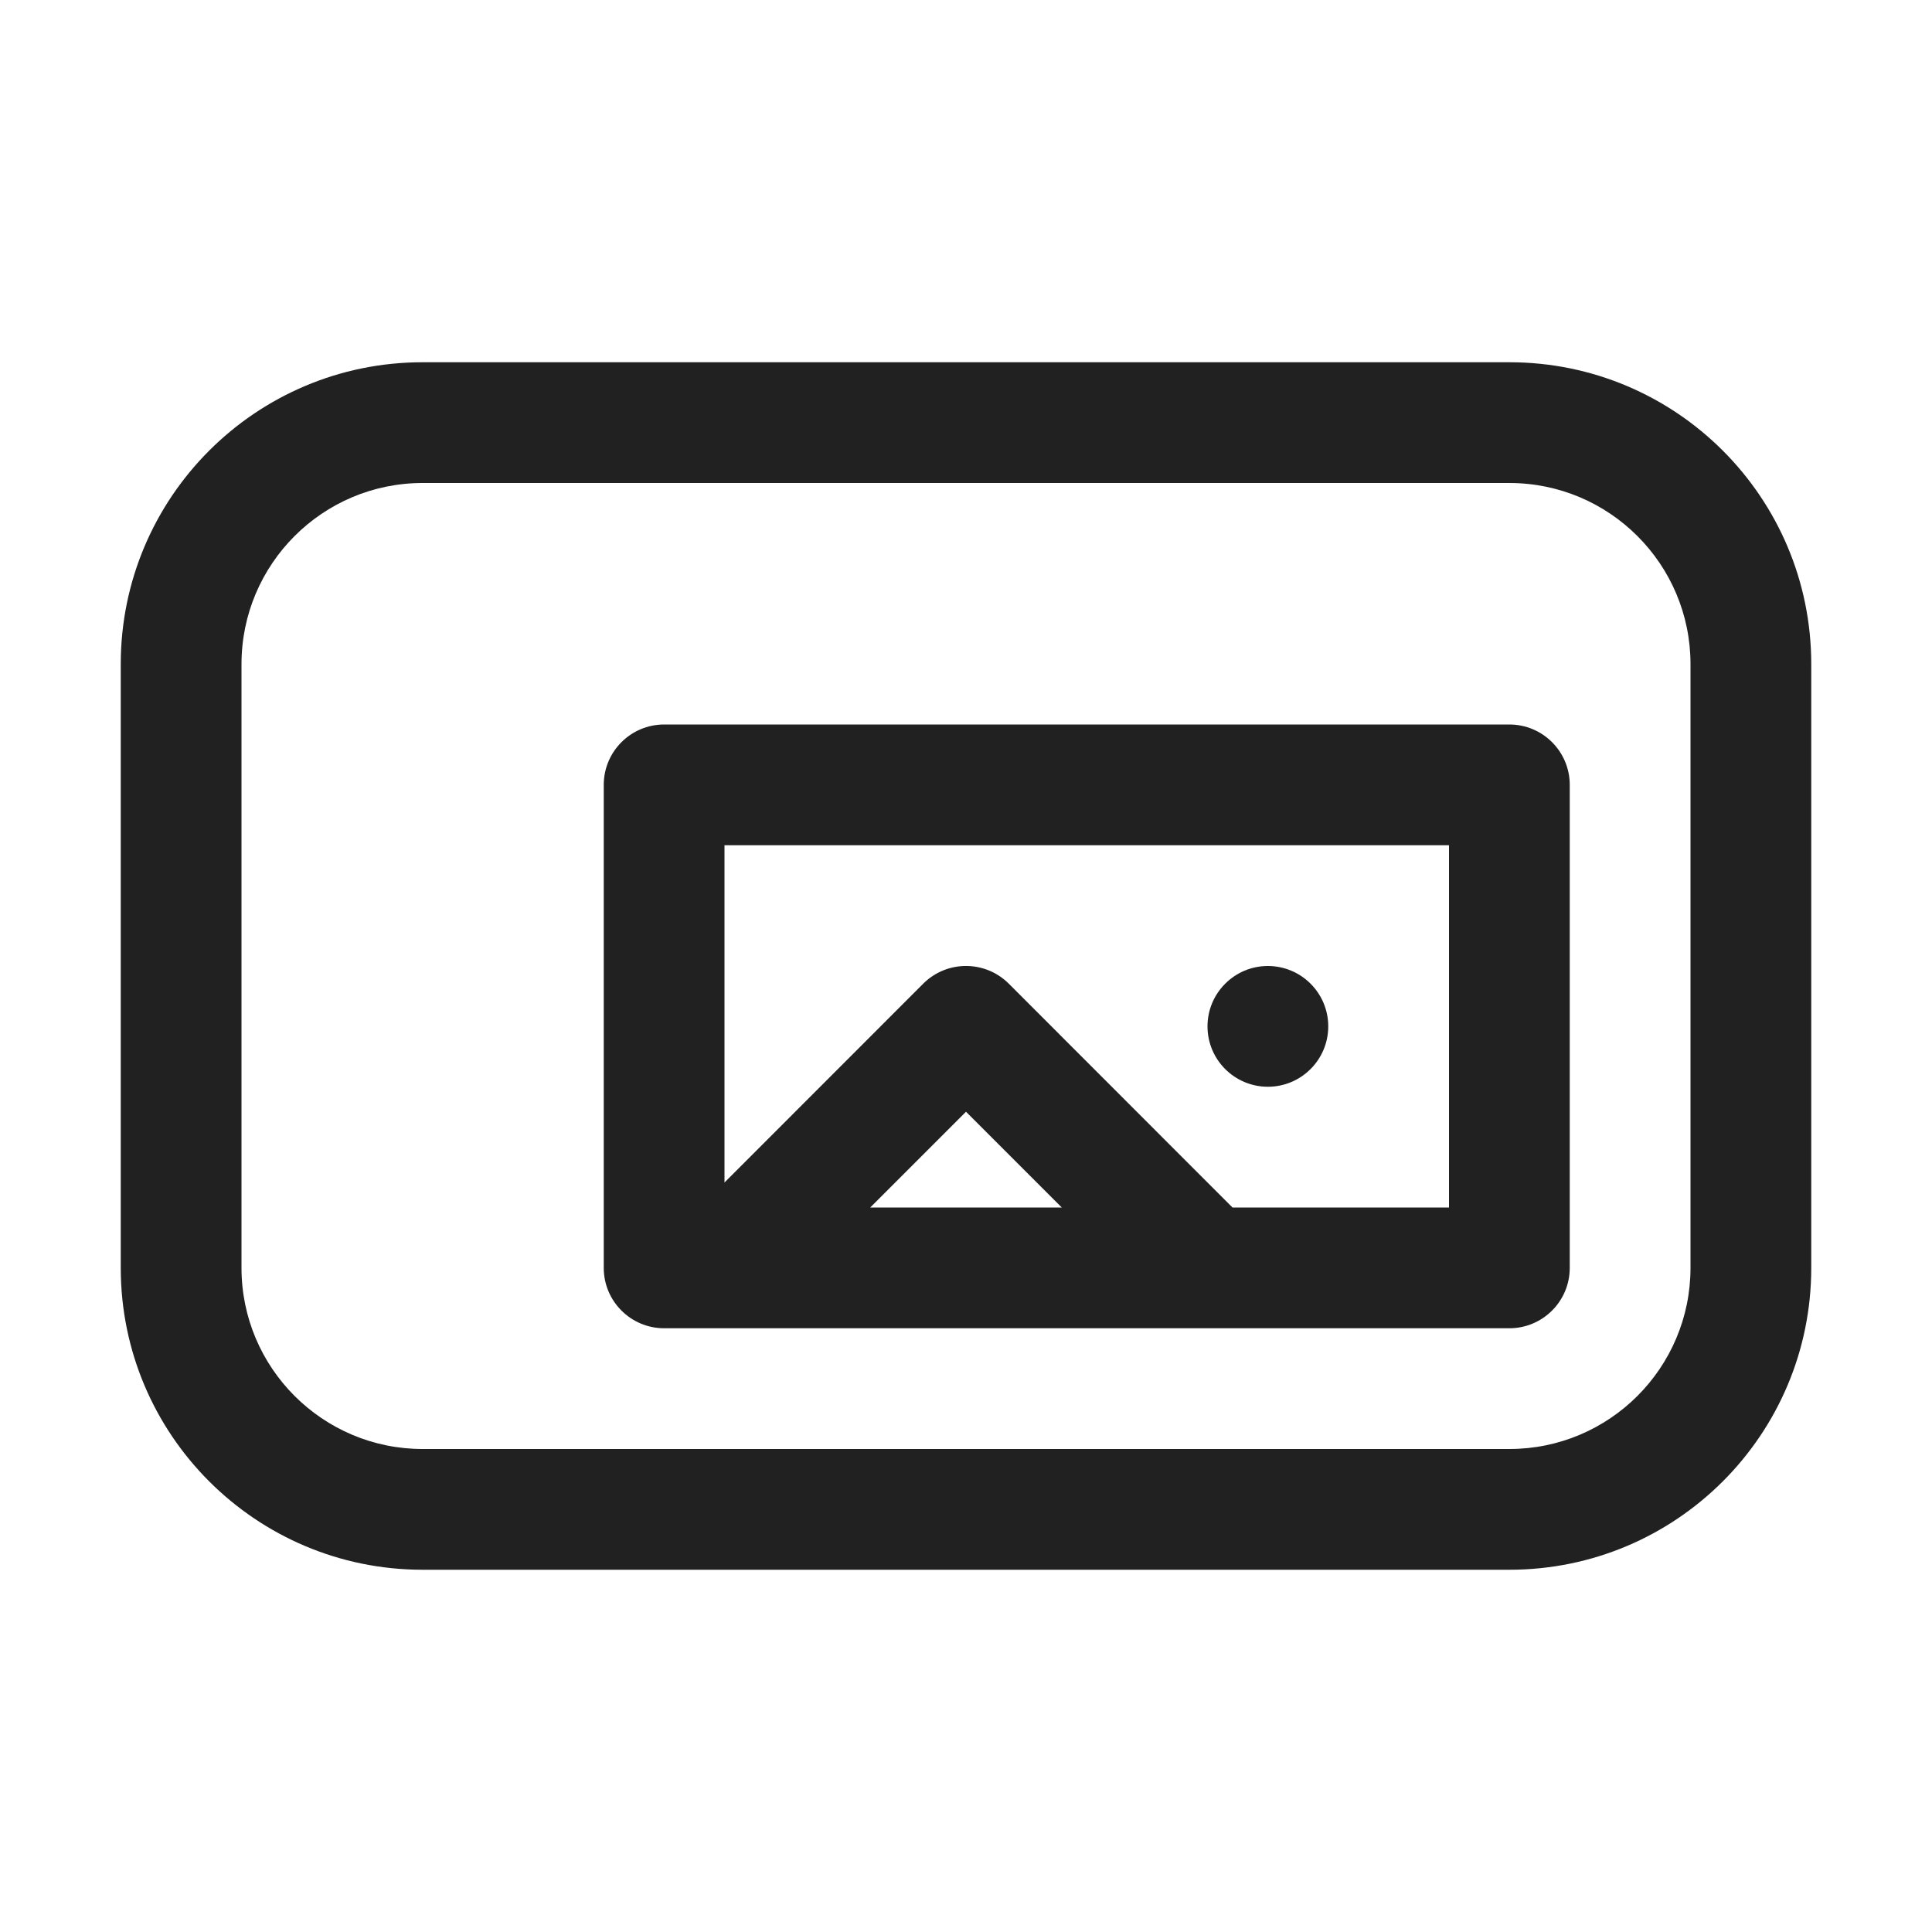
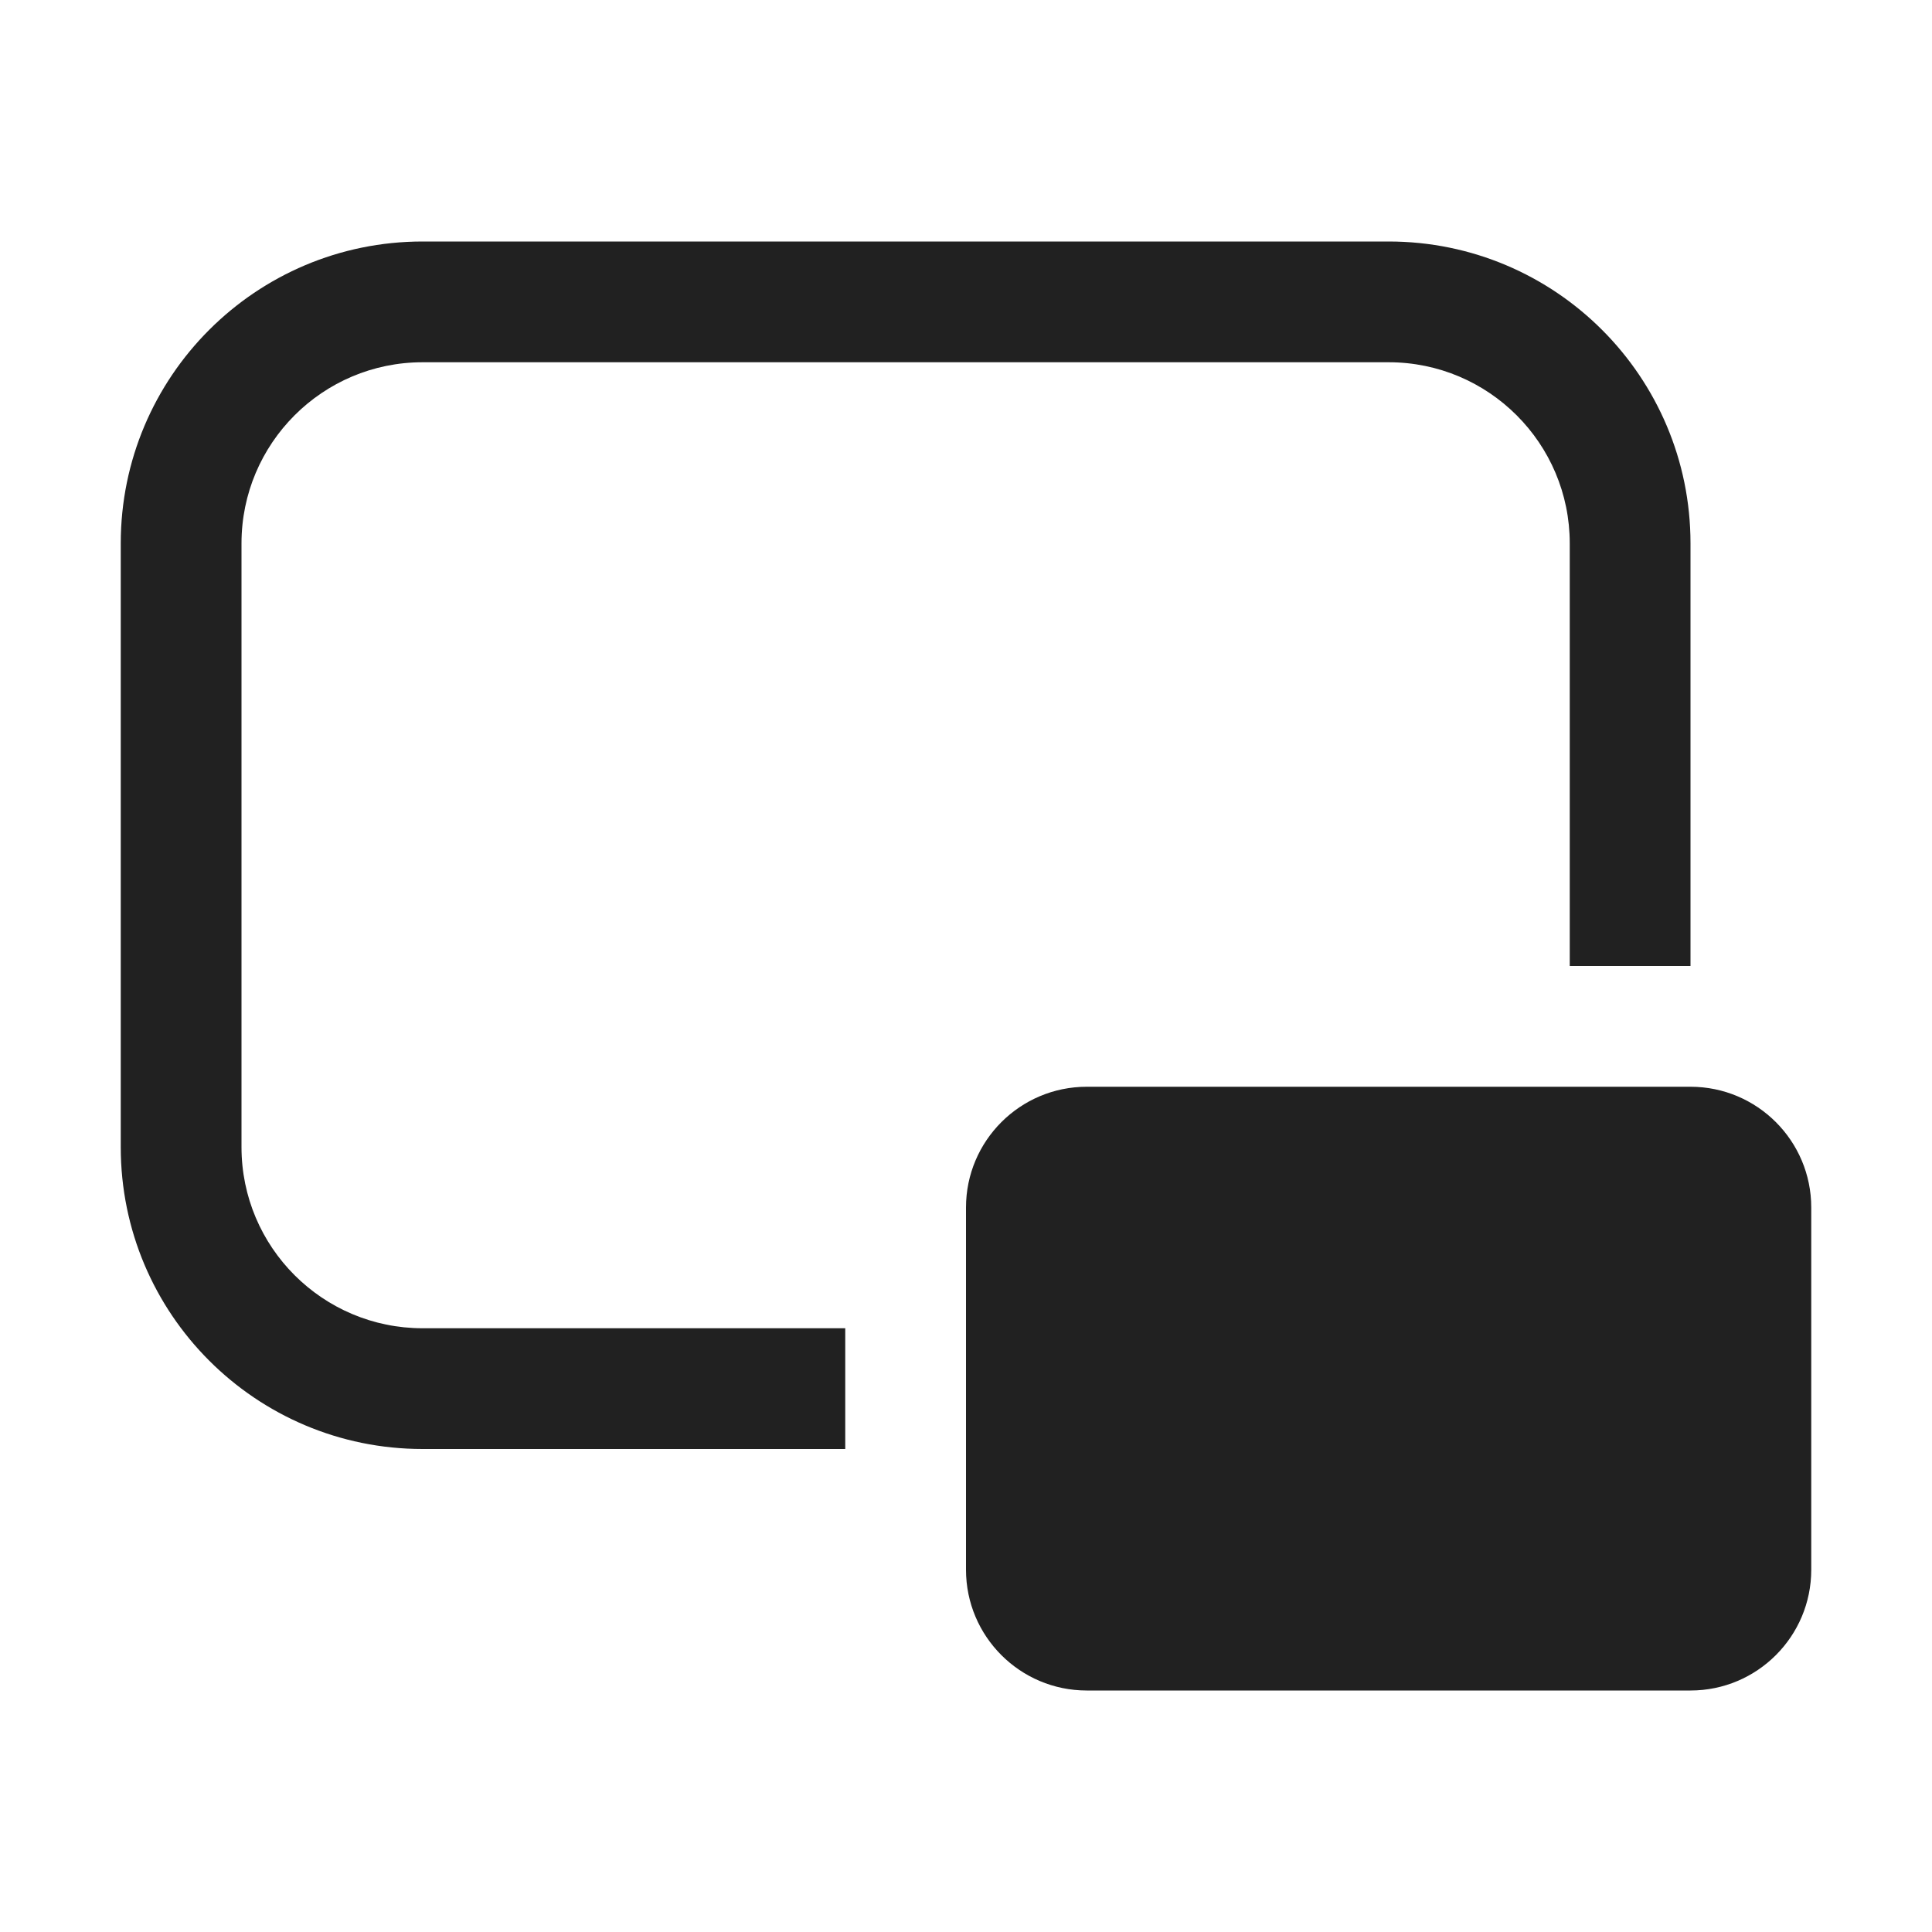
<svg xmlns="http://www.w3.org/2000/svg" width="16" height="16" viewBox="0 0 16 16" fill="none">
-   <path d="M11 8.5C11 8.776 10.776 9 10.5 9C10.224 9 10 8.776 10 8.5C10 8.224 10.224 8 10.5 8C10.776 8 11 8.224 11 8.5Z" fill="#212121" />
-   <path d="M5 6.5C5 6.224 5.224 6 5.5 6H12.5C12.776 6 13 6.224 13 6.5V10.5C13 10.776 12.776 11 12.5 11H5.5C5.224 11 5 10.776 5 10.5V6.5ZM6 9.793L7.646 8.146C7.842 7.951 8.158 7.951 8.354 8.146L10.207 10H12V7H6V9.793ZM7.207 10H8.793L8 9.207L7.207 10Z" fill="#212121" />
-   <path d="M3.5 3C2.119 3 1 4.119 1 5.5V10.5C1 11.881 2.119 13 3.5 13H12.5C13.881 13 15 11.881 15 10.5V5.5C15 4.119 13.881 3 12.5 3H3.5ZM2 5.5C2 4.672 2.672 4 3.5 4H12.5C13.328 4 14 4.672 14 5.5V10.5C14 11.328 13.328 12 12.5 12H3.5C2.672 12 2 11.328 2 10.5V5.5Z" fill="#212121" />
+   <path d="M1 4.5C1 3.119 2.119 2 3.5 2H11.5C12.881 2 14 3.119 14 4.5V8H13V4.5C13 3.672 12.328 3 11.5 3H3.5C2.672 3 2 3.672 2 4.5V9.5C2 10.328 2.672 11 3.5 11H7V12H3.5C2.119 12 1 10.881 1 9.5V4.5ZM9 9C8.448 9 8 9.448 8 10V13C8 13.552 8.448 14 9 14H14C14.552 14 15 13.552 15 13V10C15 9.448 14.552 9 14 9H9Z" fill="#212121" />
</svg>
